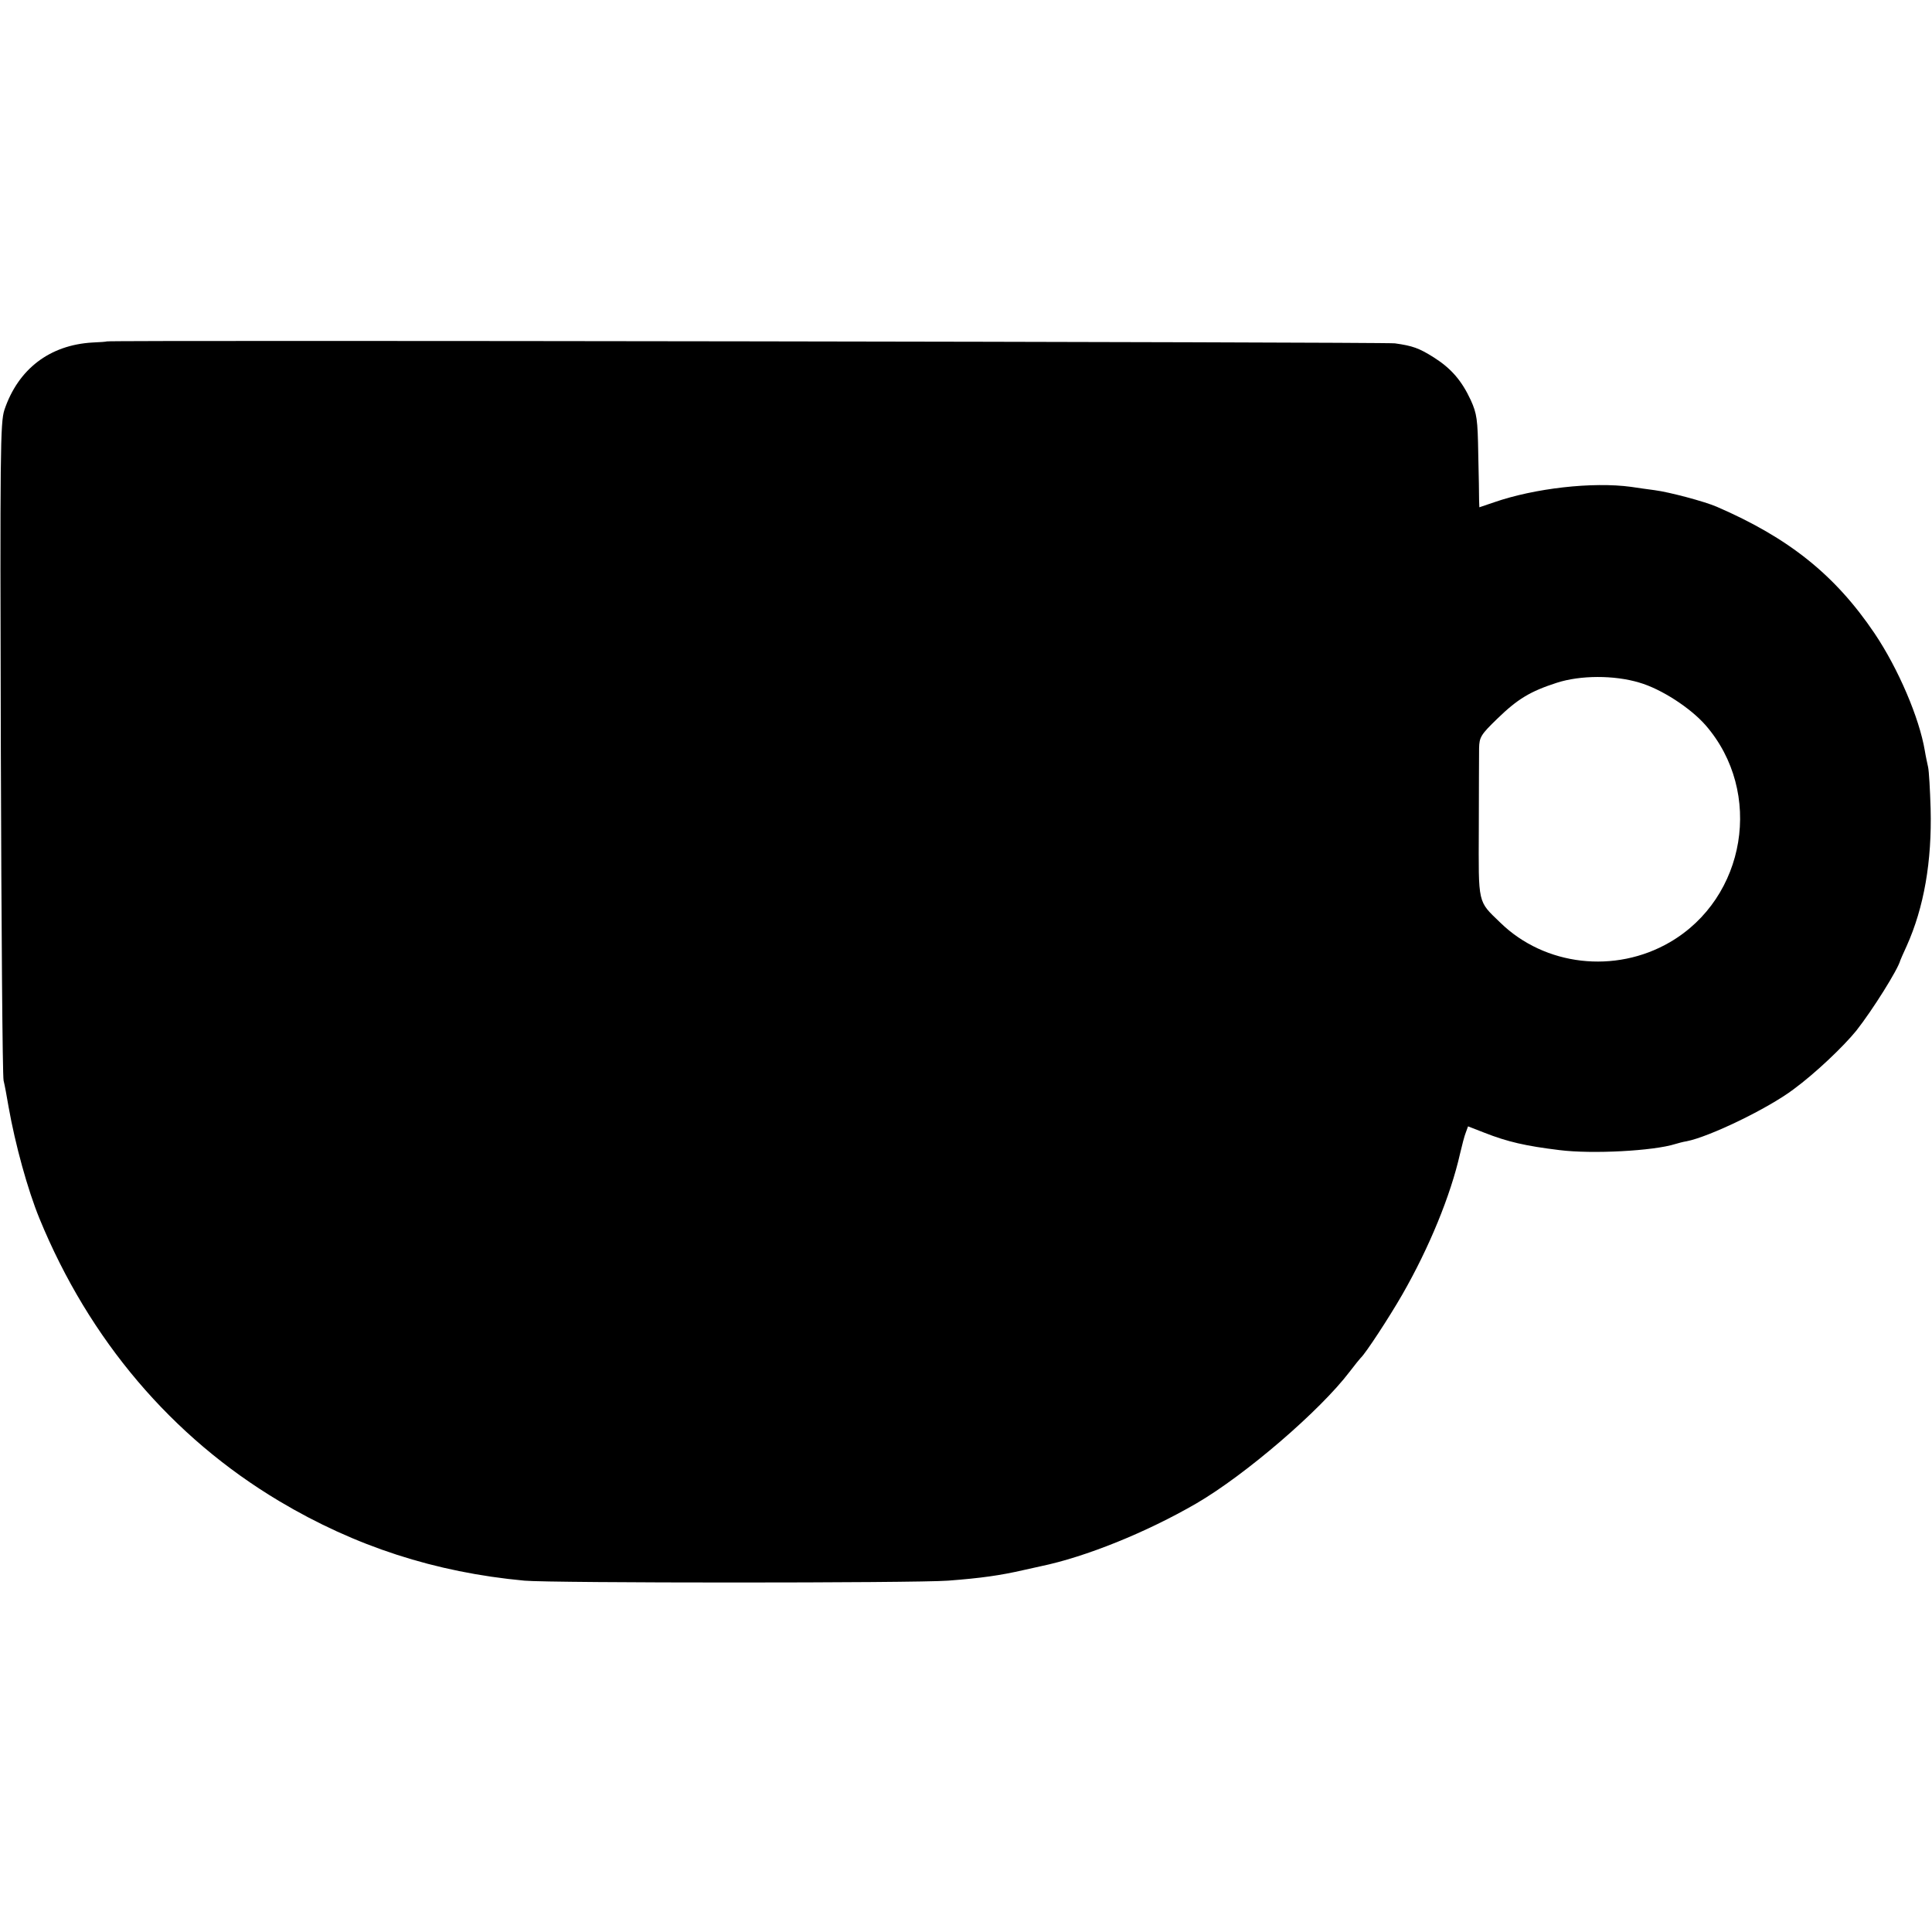
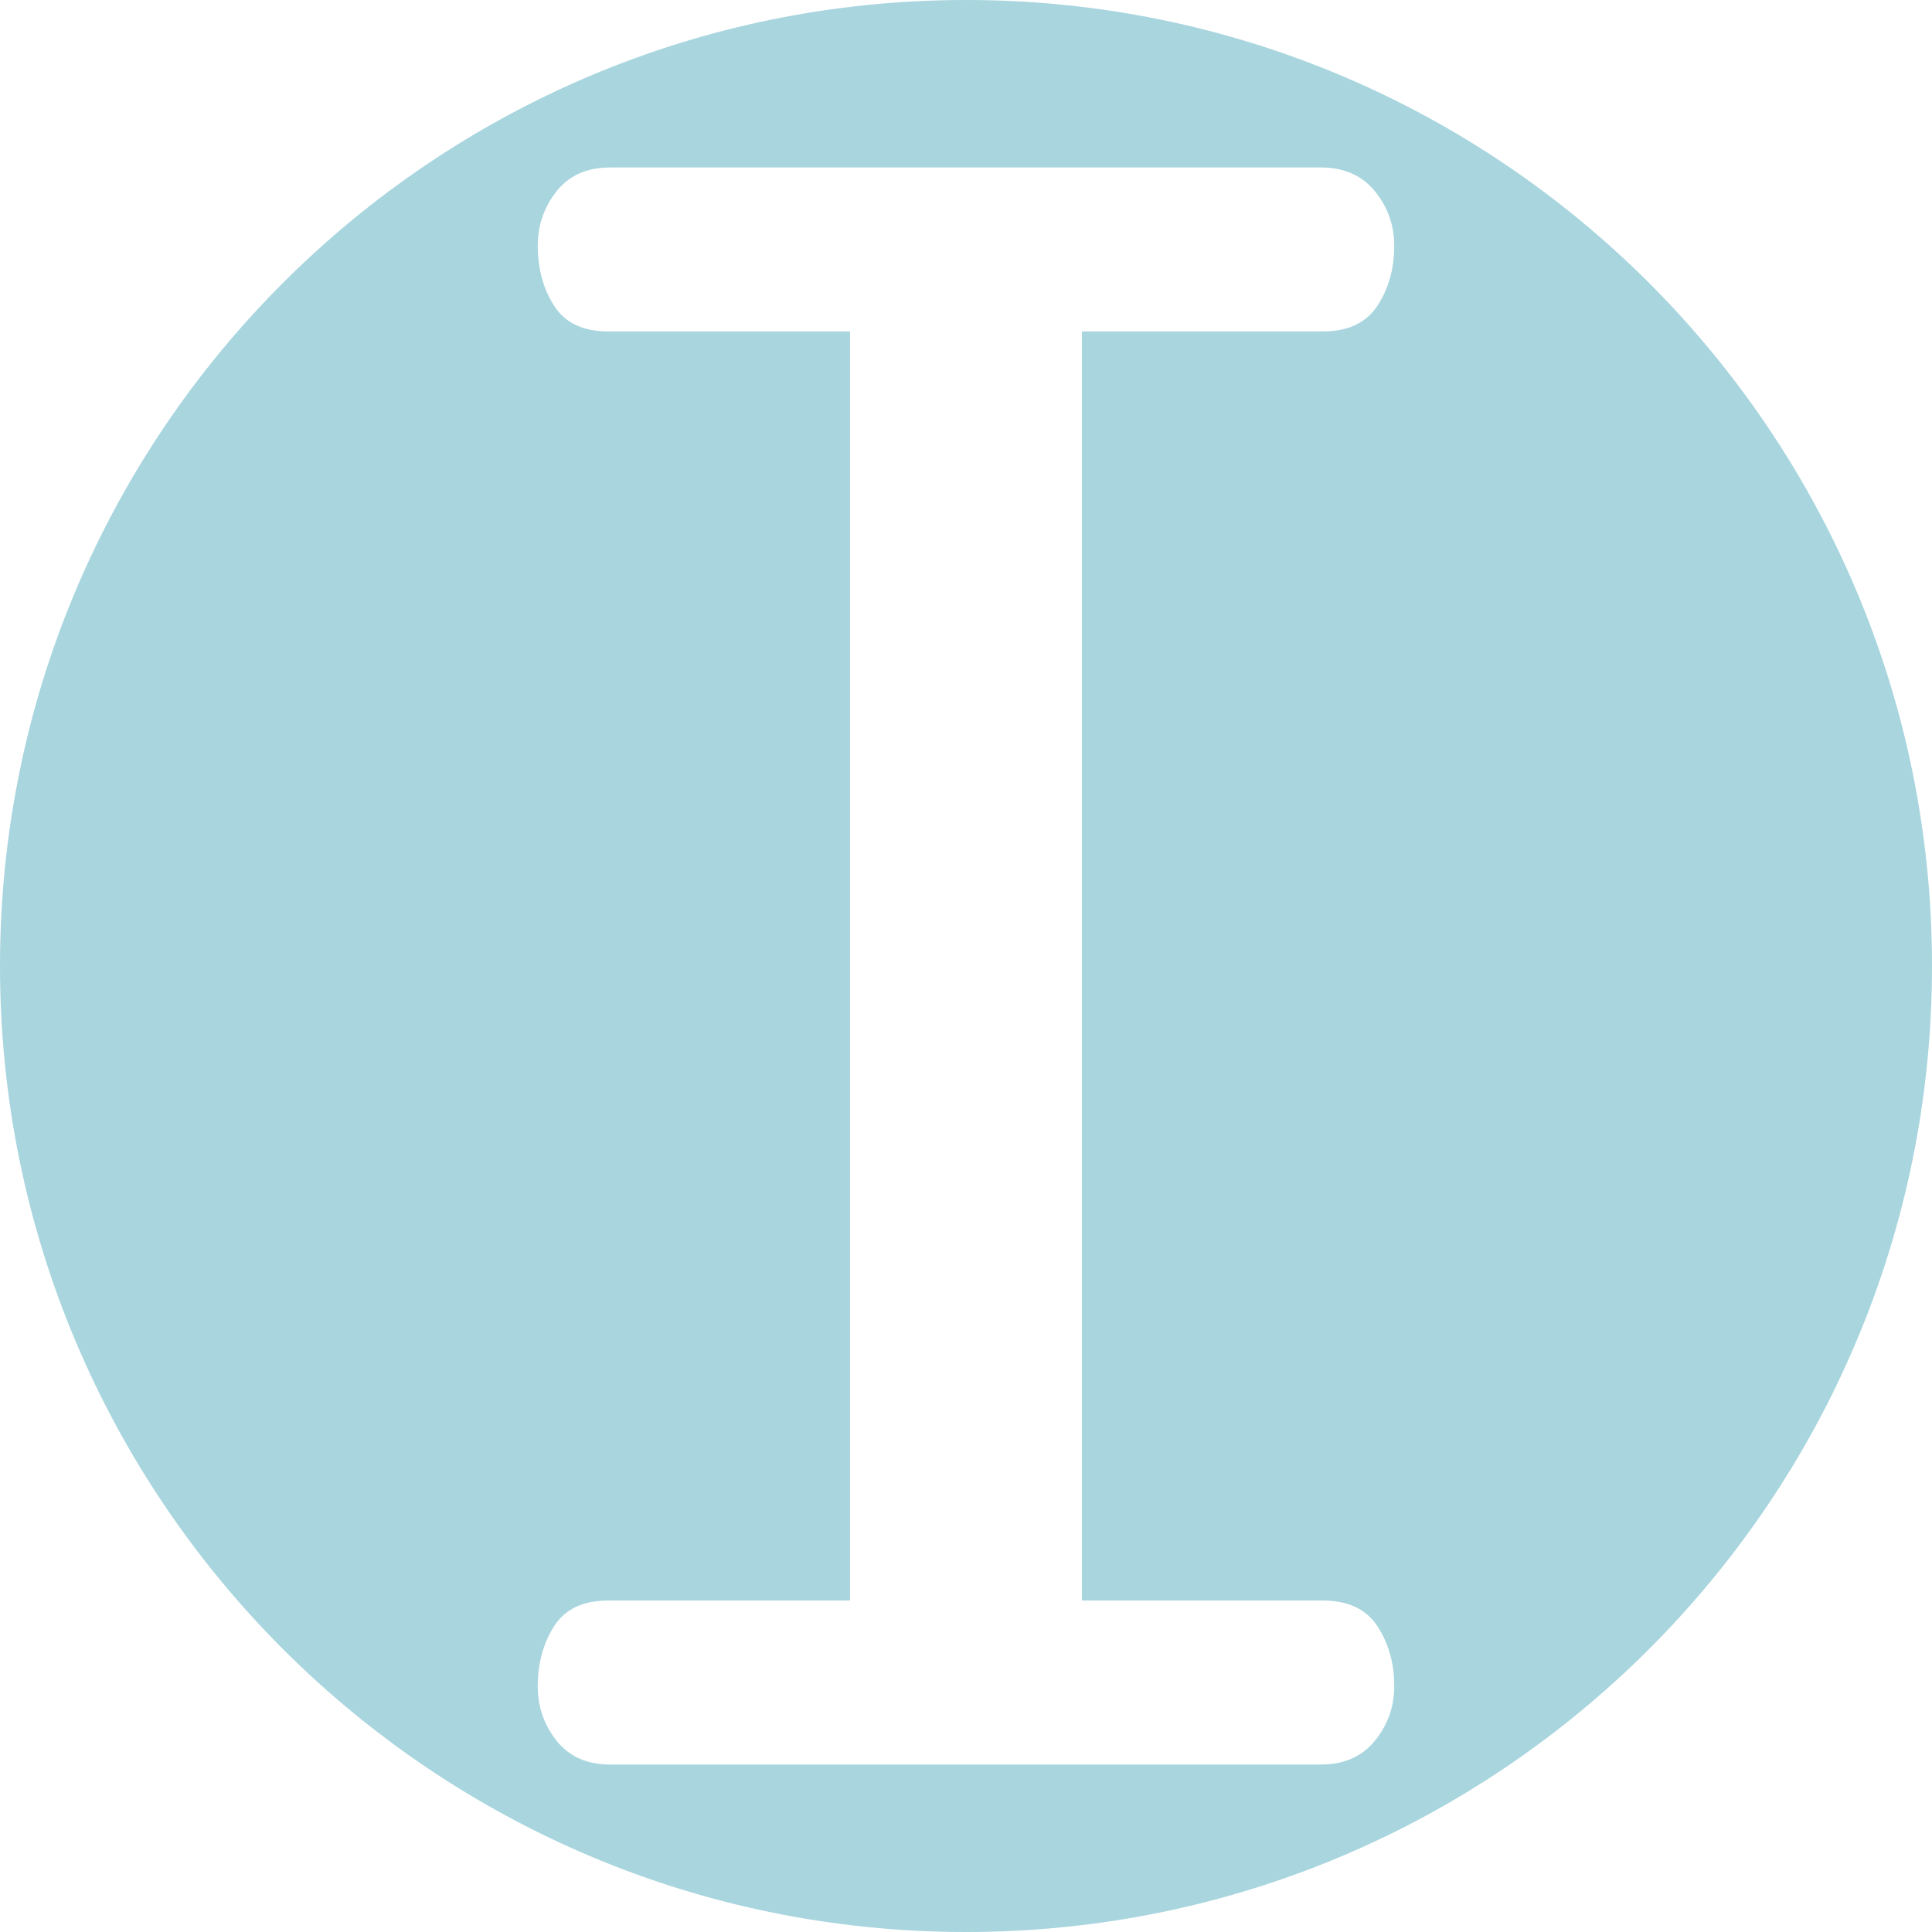
- <svg xmlns="http://www.w3.org/2000/svg" version="1.0" width="700pt" height="700pt" viewBox="0 0 700 700" preserveAspectRatio="xMidYMid meet">
-   <g transform="translate(0,700) scale(0.1,-0.1)" fill="#000000" stroke="none">
-     <path d="M387 5763 c-1 -1 -24 -3 -52 -4 -155 -9 -269 -96 -319 -244 -15 -46 -16 -145 -13 -1225 2 -646 6 -1188 10 -1205 4 -16 12 -59 18 -95 24 -136 69 -300 112 -405 180 -439 480 -792 869 -1024 275 -164 565 -258 888 -288 97 -9 1416 -9 1535 0 119 9 189 19 272 38 27 6 55 12 63 14 164 34 384 123 565 228 177 103 448 336 555 477 19 25 37 47 40 50 17 15 104 148 151 230 97 169 175 359 209 510 7 30 16 65 21 77 l8 22 59 -23 c84 -33 149 -48 272 -63 119 -15 341 -3 420 22 10 3 28 8 41 10 82 16 294 118 387 188 79 58 181 155 228 213 59 75 151 222 159 254 1 3 11 26 23 52 63 140 92 307 87 498 -2 69 -6 136 -9 150 -3 14 -9 41 -12 60 -20 119 -96 297 -182 425 -143 212 -311 346 -572 459 -44 19 -171 53 -225 60 -22 3 -60 8 -85 12 -140 19 -350 -5 -497 -56 l-53 -18 -1 26 c0 15 -1 90 -3 167 -2 126 -5 146 -27 195 -33 71 -71 115 -134 155 -54 34 -77 42 -141 51 -35 5 -4663 12 -4667 7z m5552 -1236 c80 -23 186 -92 241 -155 210 -242 147 -625 -130 -786 -198 -115 -453 -86 -614 71 -83 80 -79 64 -78 341 0 136 1 267 1 291 1 40 6 49 66 107 73 71 119 99 215 130 86 28 209 28 299 1z" />
-   </g>
+ <svg xmlns="http://www.w3.org/2000/svg" viewBox="0 0 500 500">
+   <path d="M 500 250 C 500 388.071 388.071 500 250 500 C 111.929 500 0 388.071 0 250 C 0 111.929 111.929 0 250 0 C 388.071 0 500 111.929 500 250 Z M 144.047 450.512 C 147.297 454.611 151.918 456.66 157.908 456.66 L 341.84 456.66 C 347.823 456.66 352.483 454.611 355.821 450.512 C 359.16 446.413 360.829 441.707 360.829 436.402 C 360.829 430.454 359.376 425.271 356.468 420.847 C 353.559 416.427 348.856 414.214 342.355 414.214 L 280.017 414.214 L 280.017 85.777 L 342.355 85.777 C 348.856 85.777 353.559 83.566 356.468 79.144 C 359.376 74.729 360.829 69.544 360.829 63.591 C 360.829 58.289 359.16 53.588 355.821 49.489 C 352.483 45.389 347.823 43.34 341.84 43.34 L 157.908 43.34 C 151.918 43.34 147.297 45.389 144.047 49.489 C 140.796 53.588 139.171 58.289 139.171 63.591 C 139.171 69.544 140.584 74.729 143.411 79.144 C 146.23 83.566 150.89 85.777 157.393 85.777 L 219.982 85.777 L 219.982 414.214 L 157.393 414.214 C 150.89 414.214 146.23 416.427 143.411 420.847 C 140.584 425.271 139.171 430.454 139.171 436.402 C 139.171 441.707 140.796 446.413 144.047 450.512 Z" style="fill: rgb(168, 213, 222);" />
</svg>
